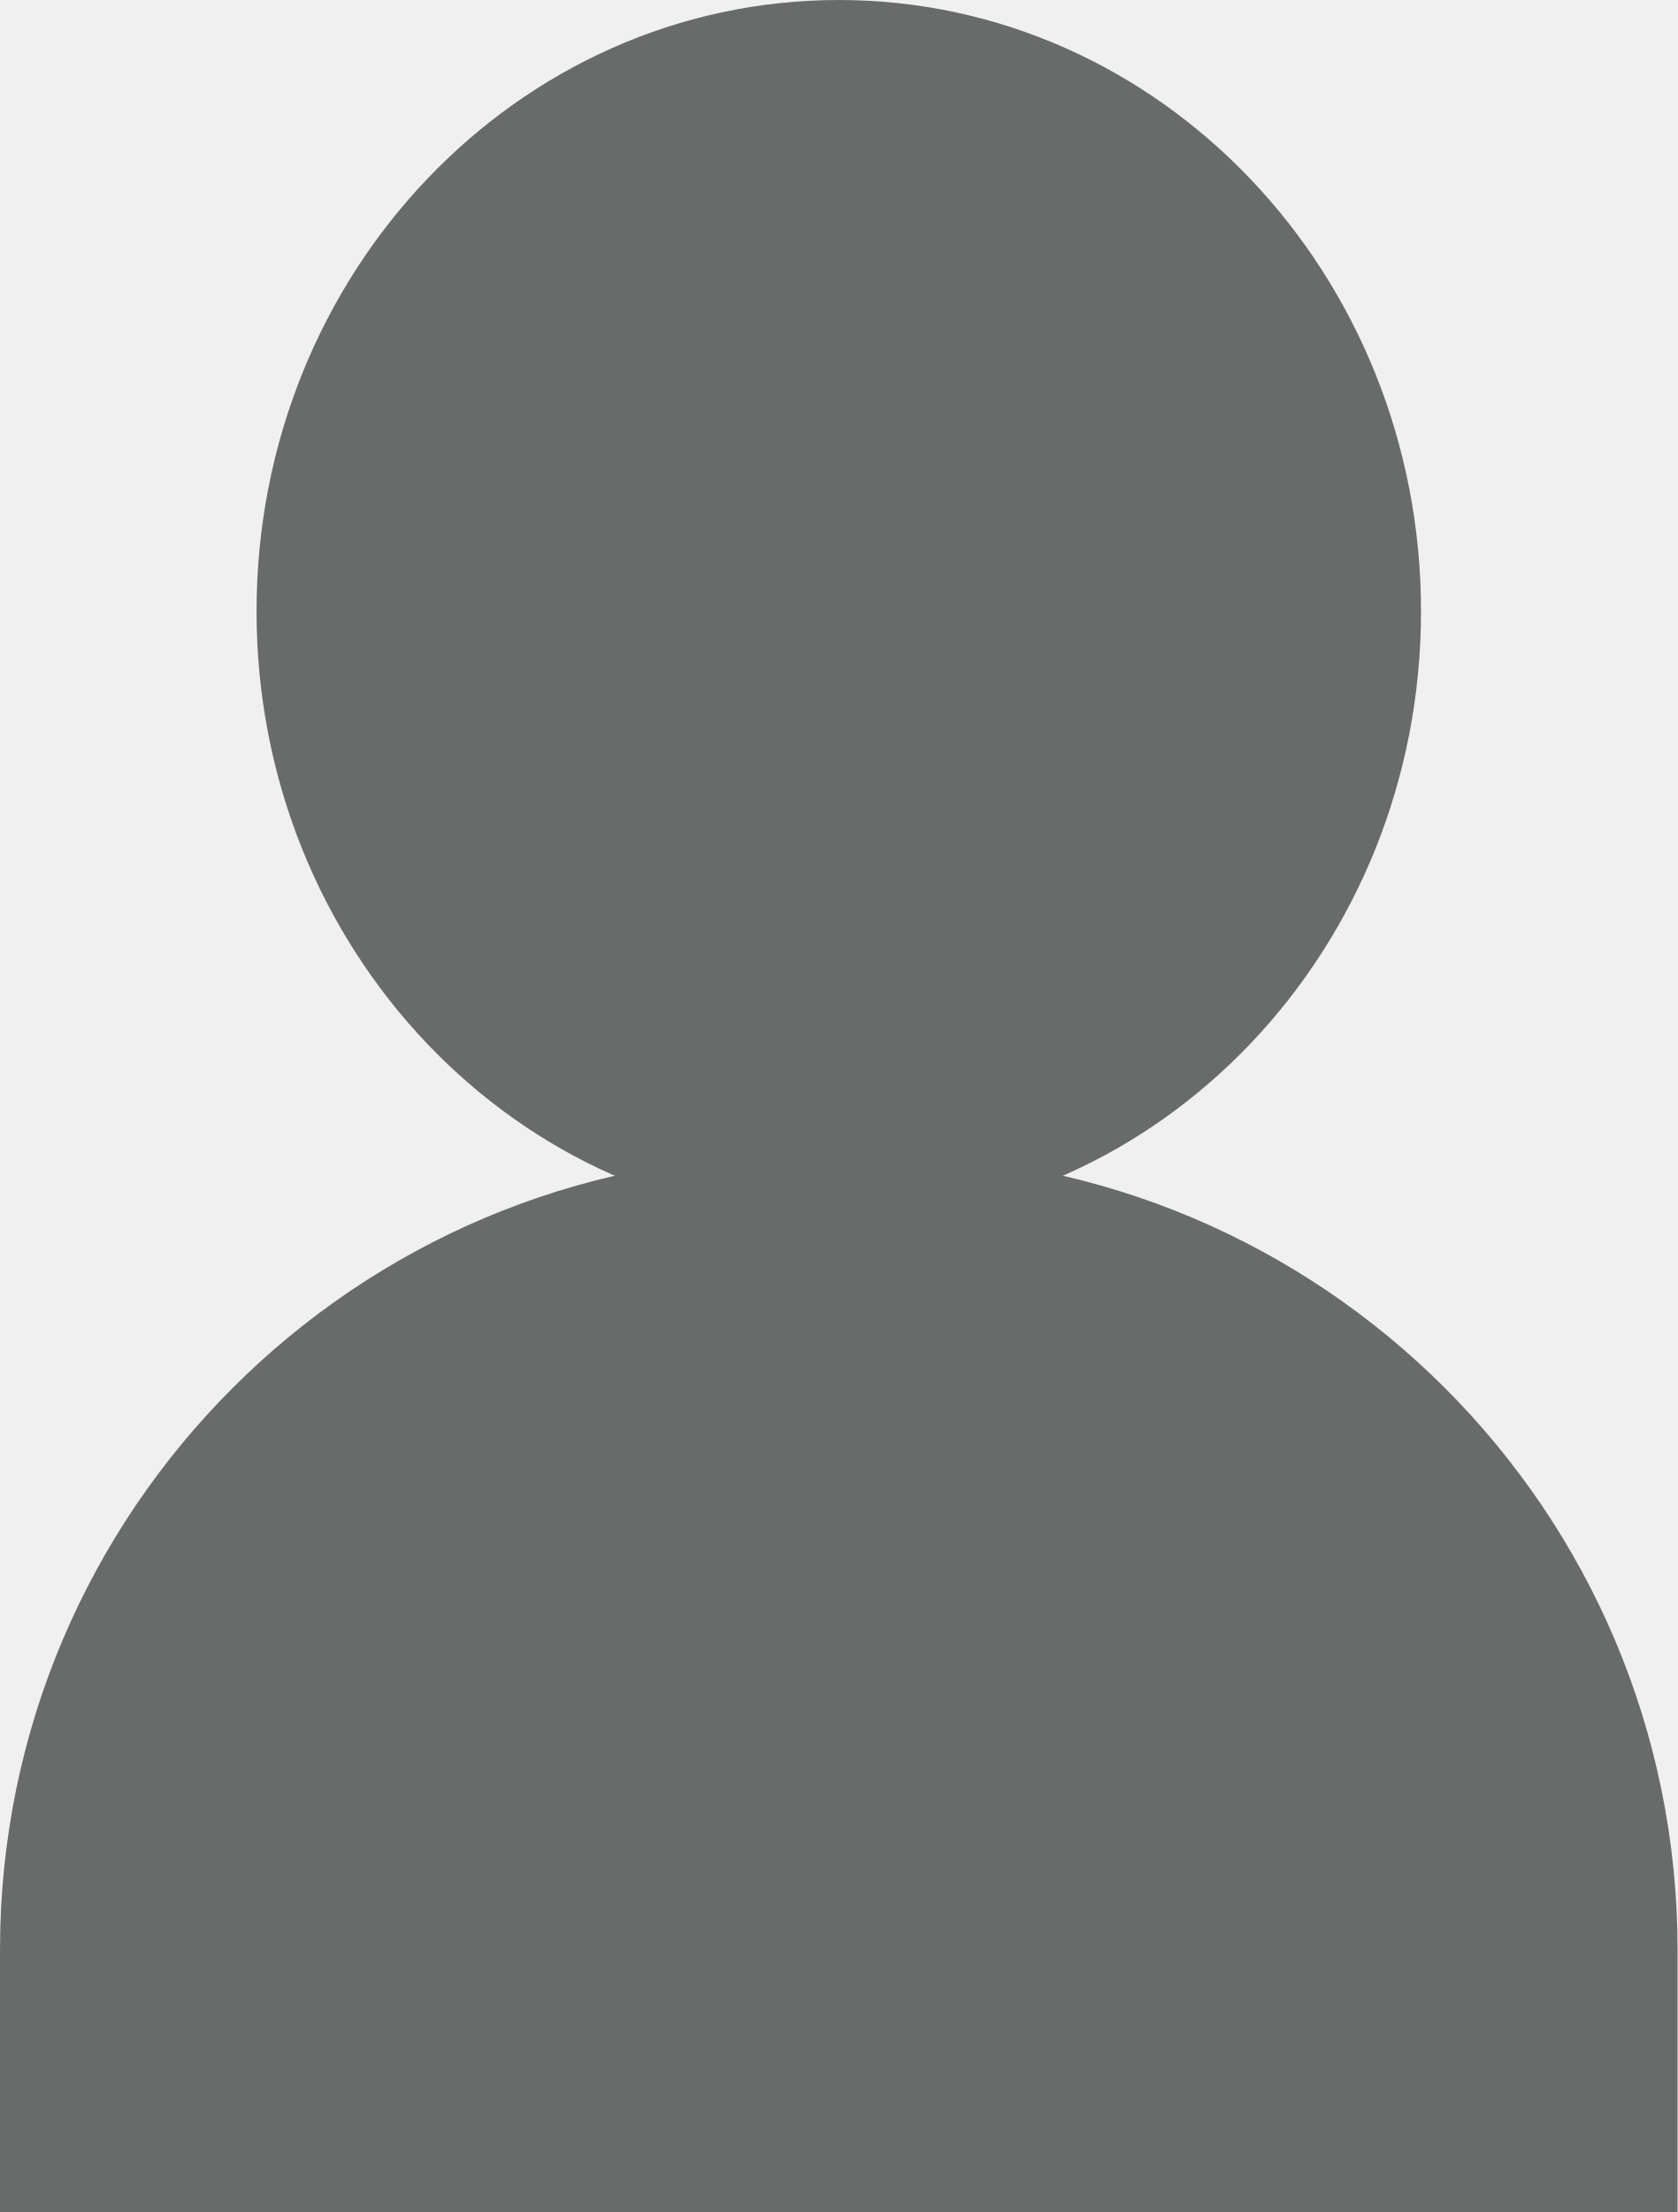
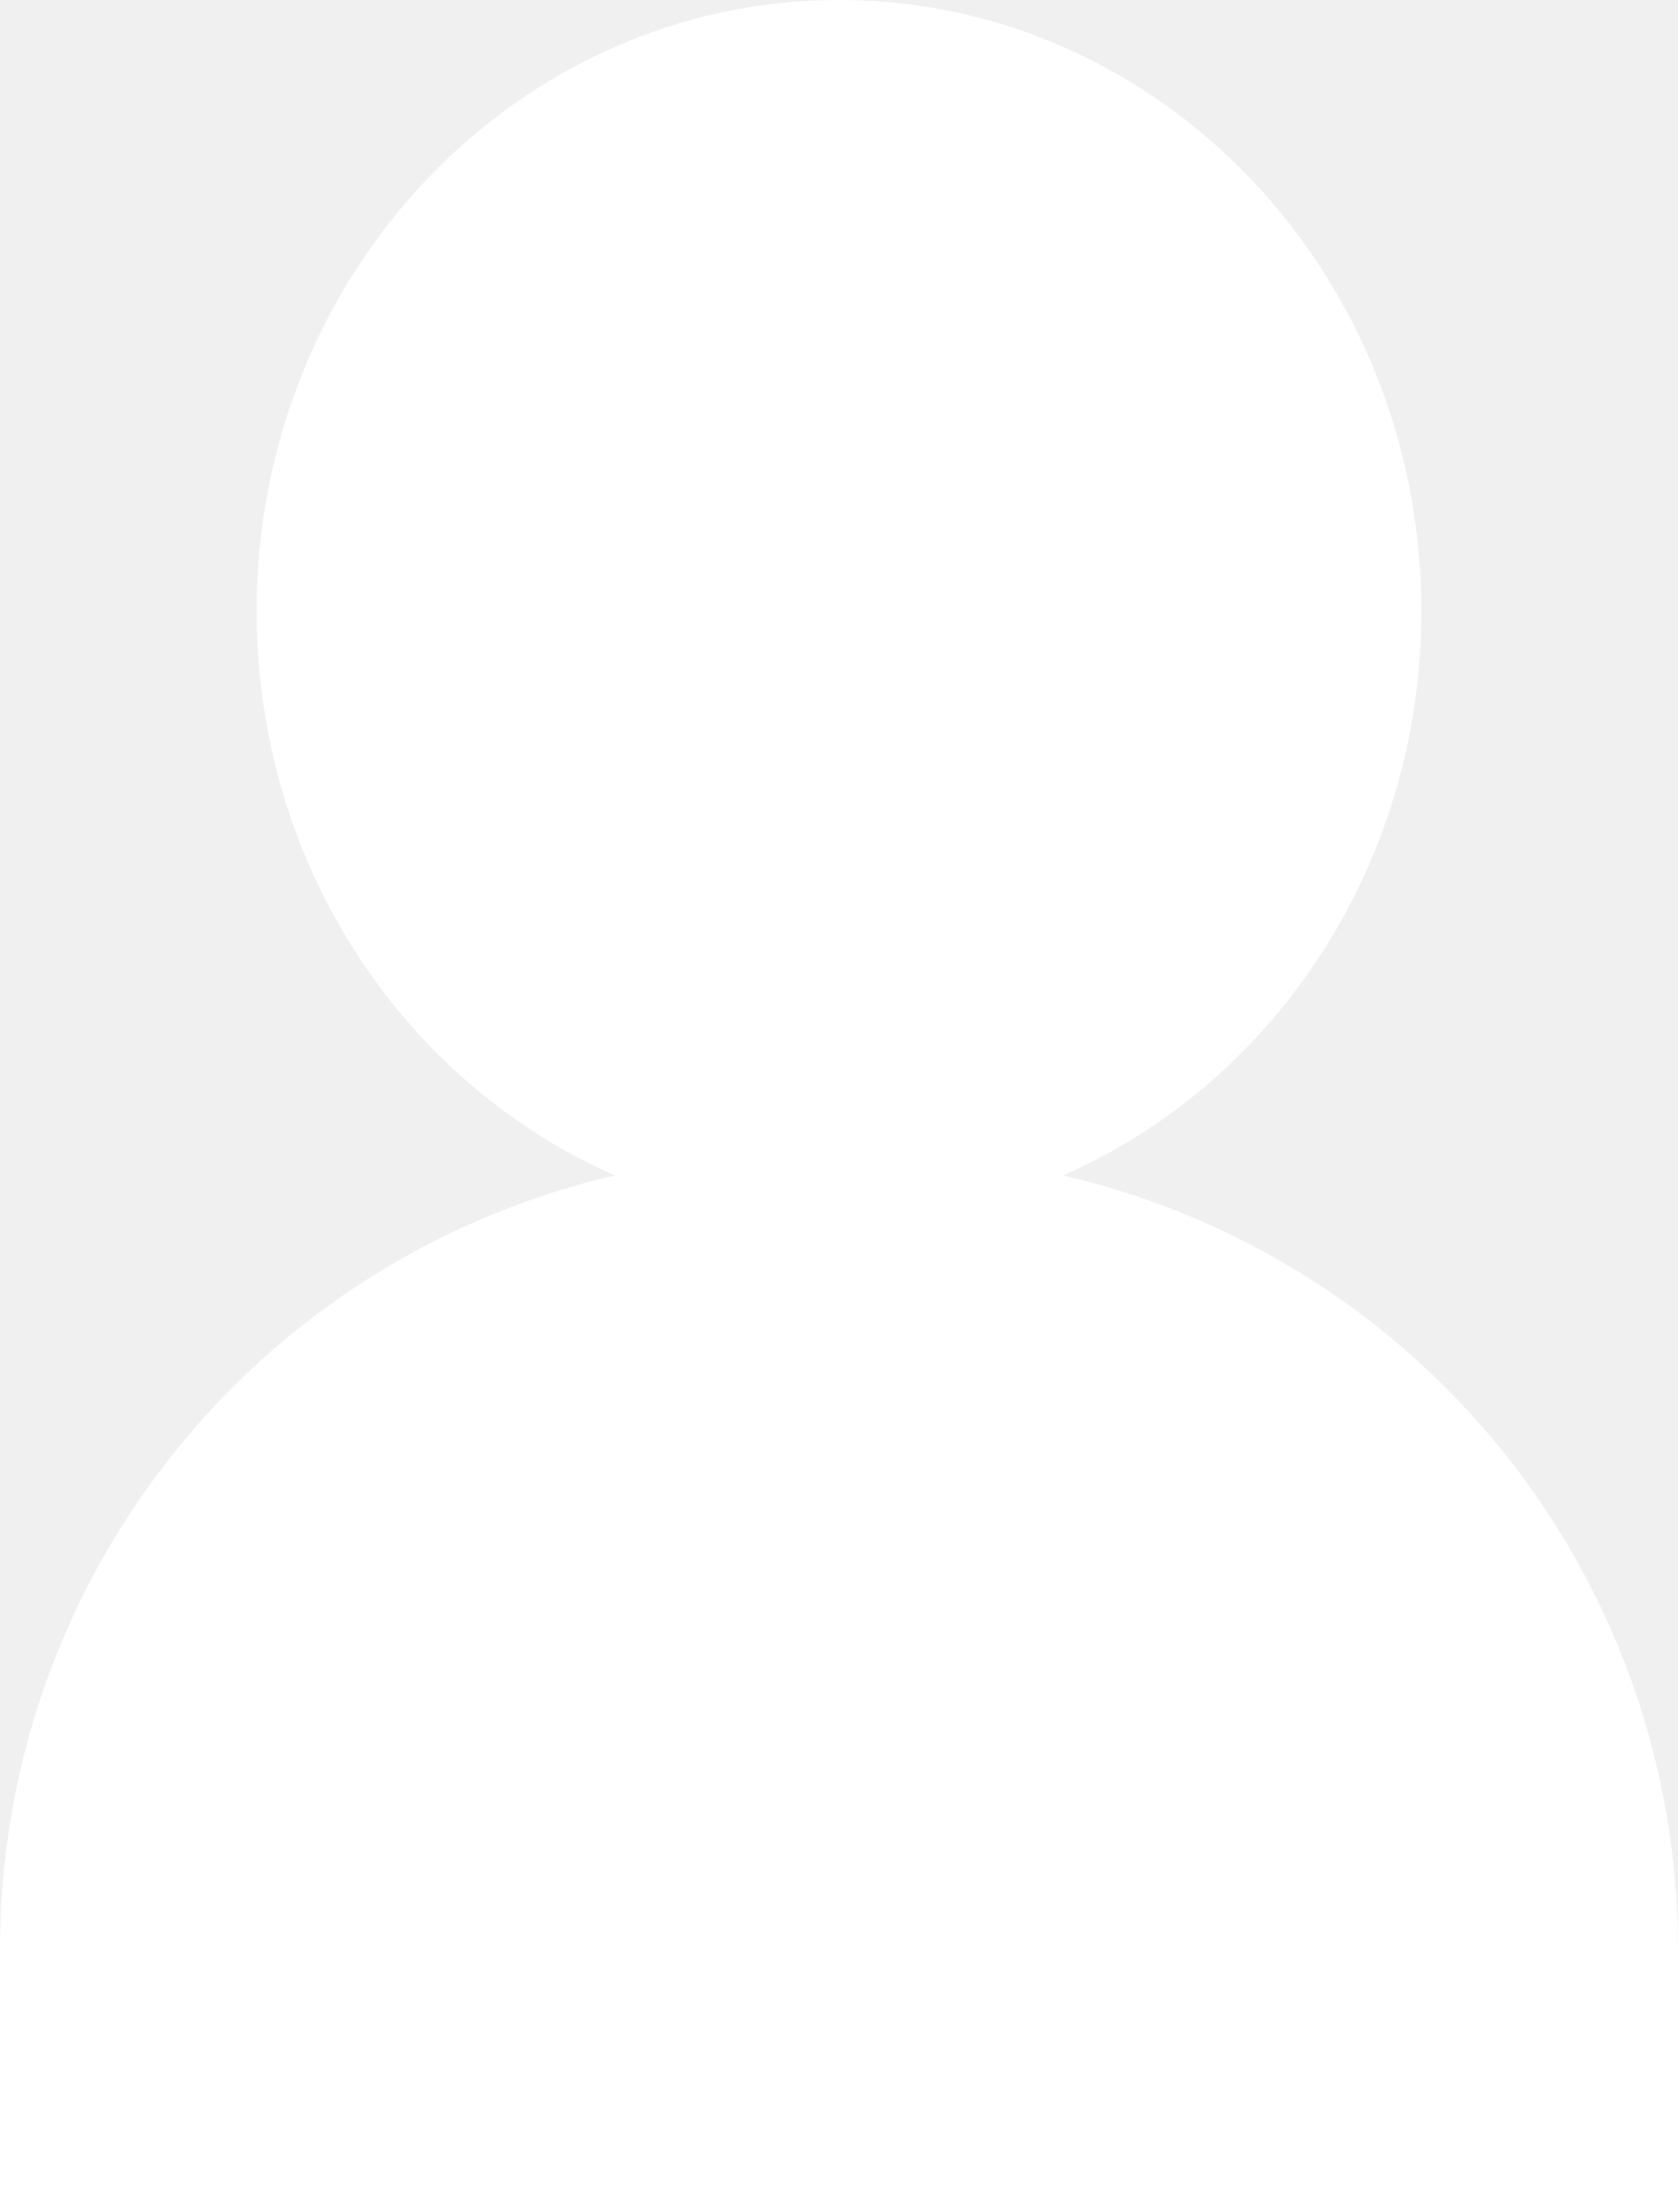
- <svg xmlns="http://www.w3.org/2000/svg" id="Layer_1" data-name="Layer 1" viewBox="0 0 26.68 35.17">
+ <svg xmlns="http://www.w3.org/2000/svg" id="Layer_1" data-name="Layer 1" viewBox="0 0 26.68 35.18">
  <defs>
-     <style>.cls-1{fill:#696b6b;}</style>
+     <style>.cls-1{fill:#fff;}</style>
  </defs>
  <ellipse class="cls-1" cx="13.34" cy="9.72" rx="9.26" ry="9.72" />
-   <path class="cls-1" d="M12.63,18.37h1.42A12.63,12.63,0,0,1,26.68,31v4.18a0,0,0,0,1,0,0H0a0,0,0,0,1,0,0V31A12.63,12.63,0,0,1,12.63,18.37Z" />
+   <path class="cls-1" d="M12.63,18.37h1.42A12.62,12.62,0,0,1,26.68,31v4.18H0V31A12.62,12.62,0,0,1,12.63,18.37Z" />
</svg>
